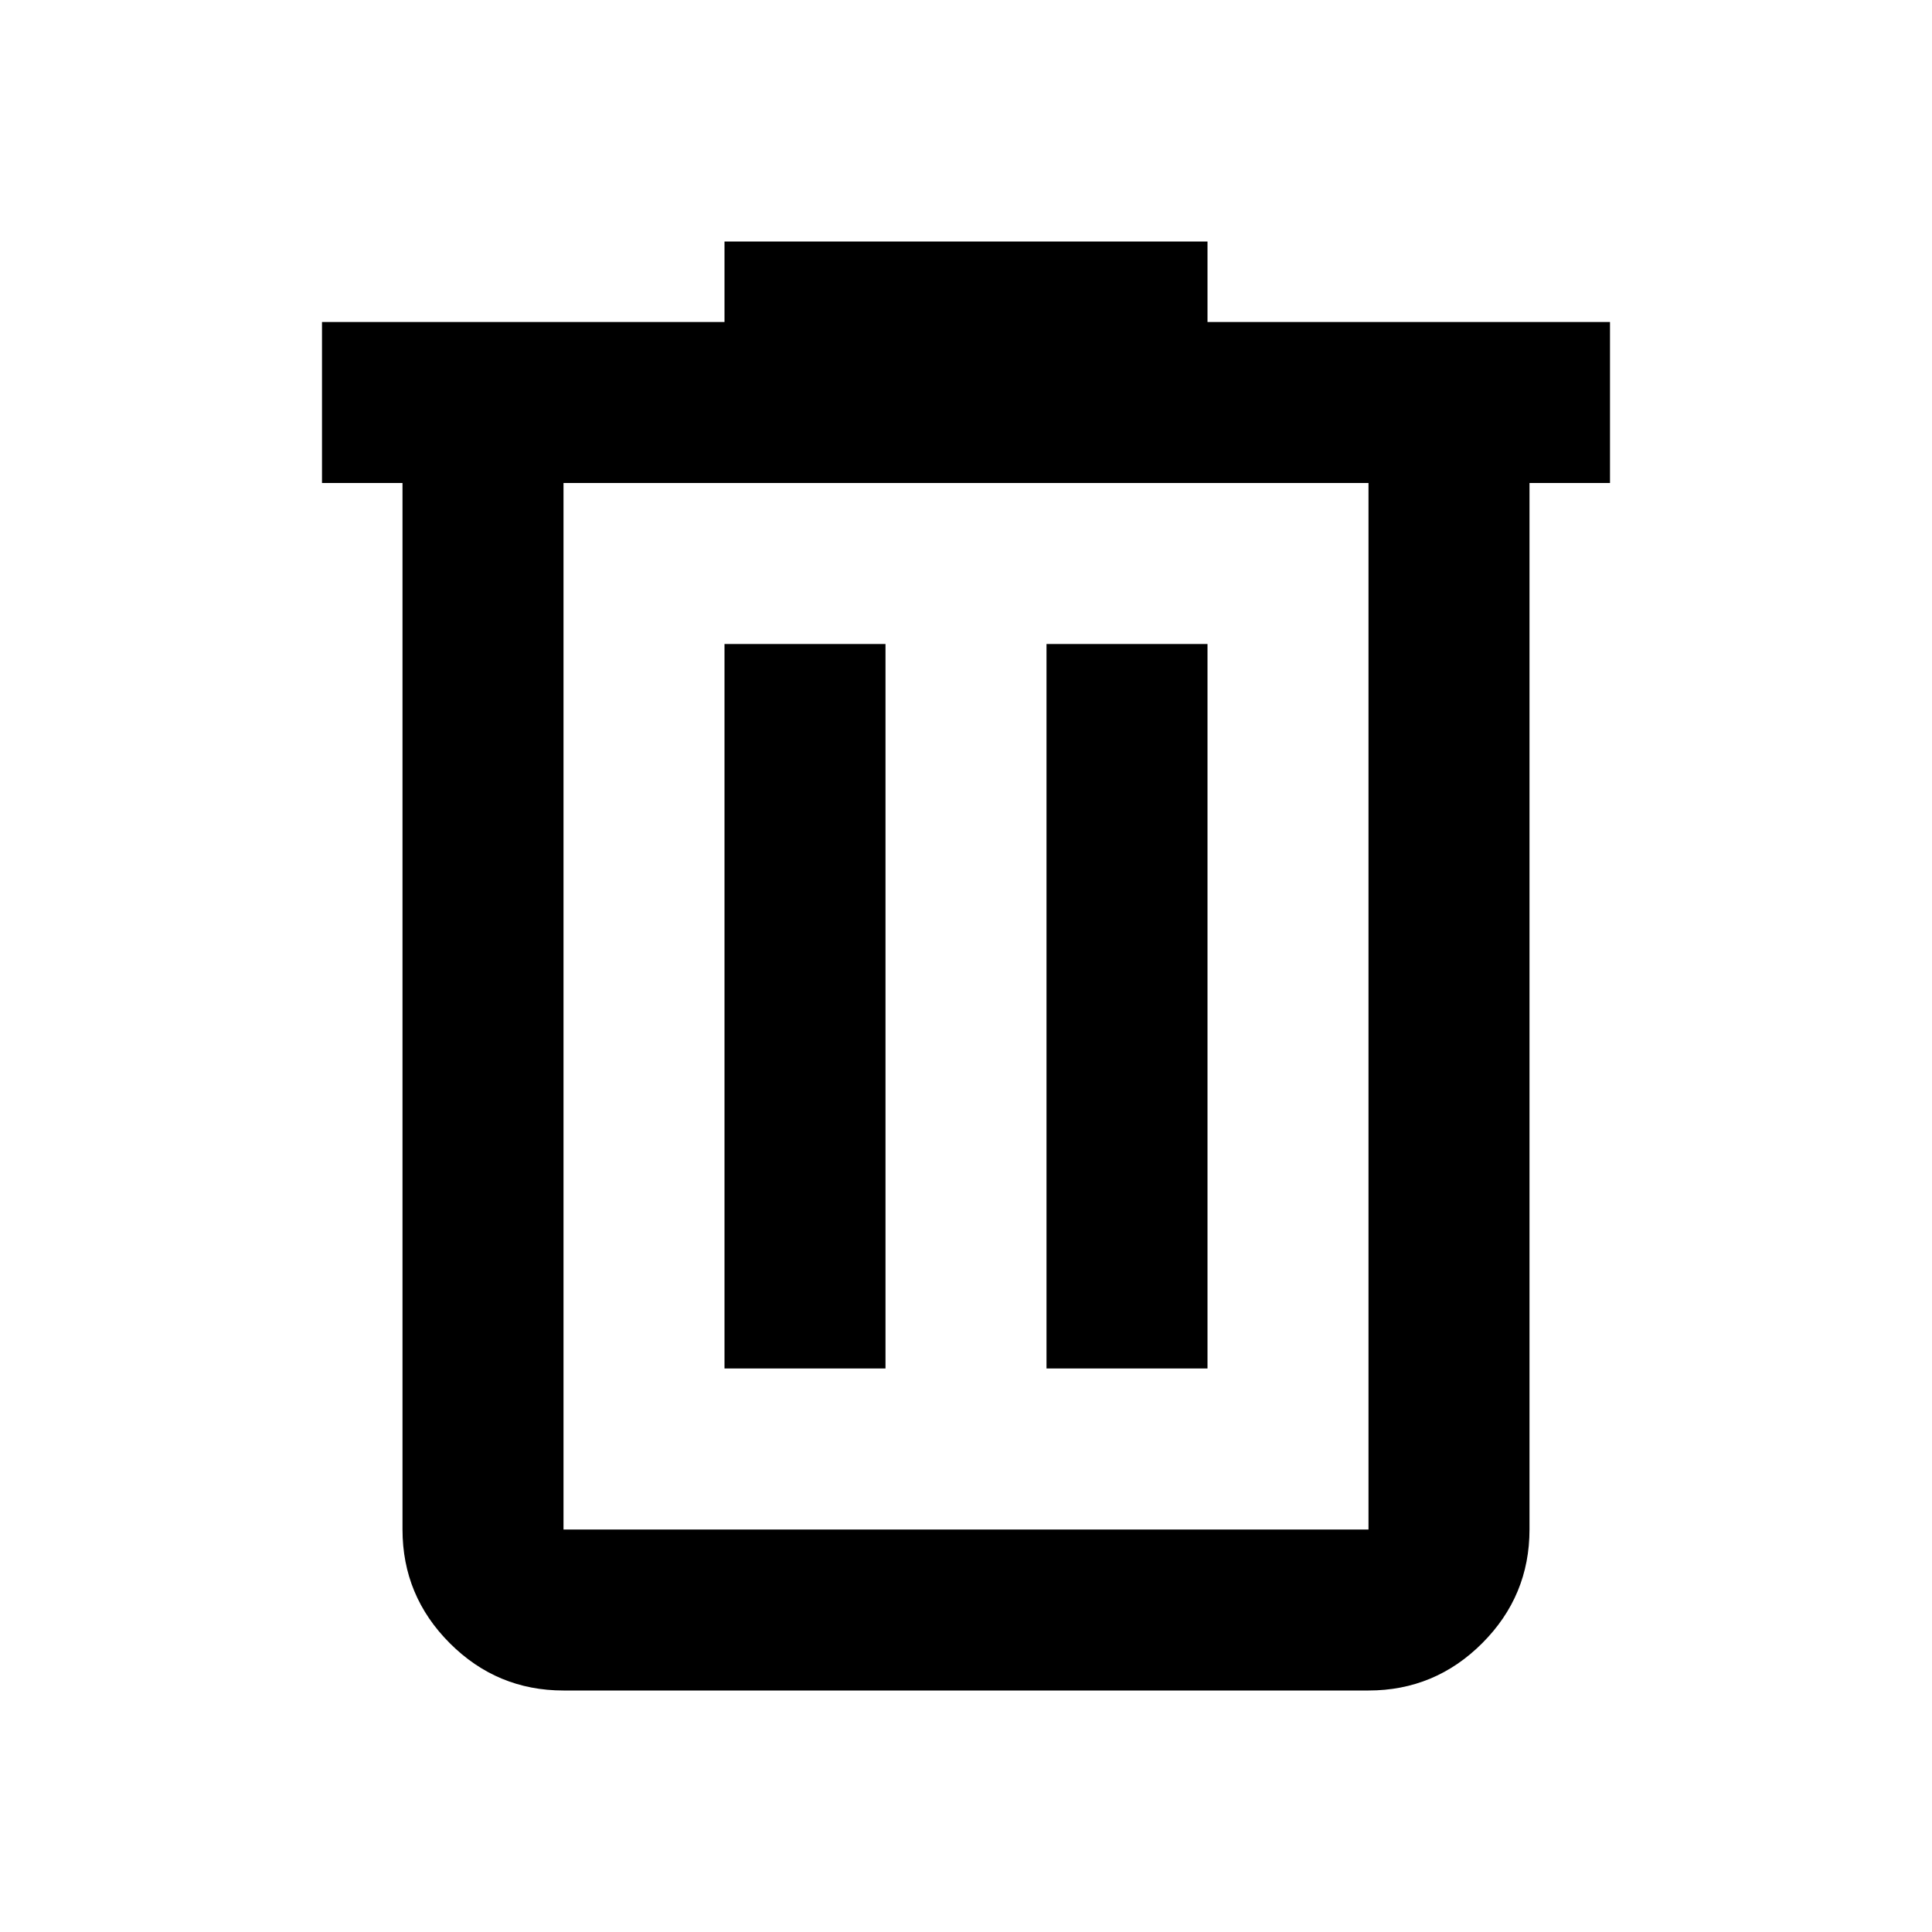
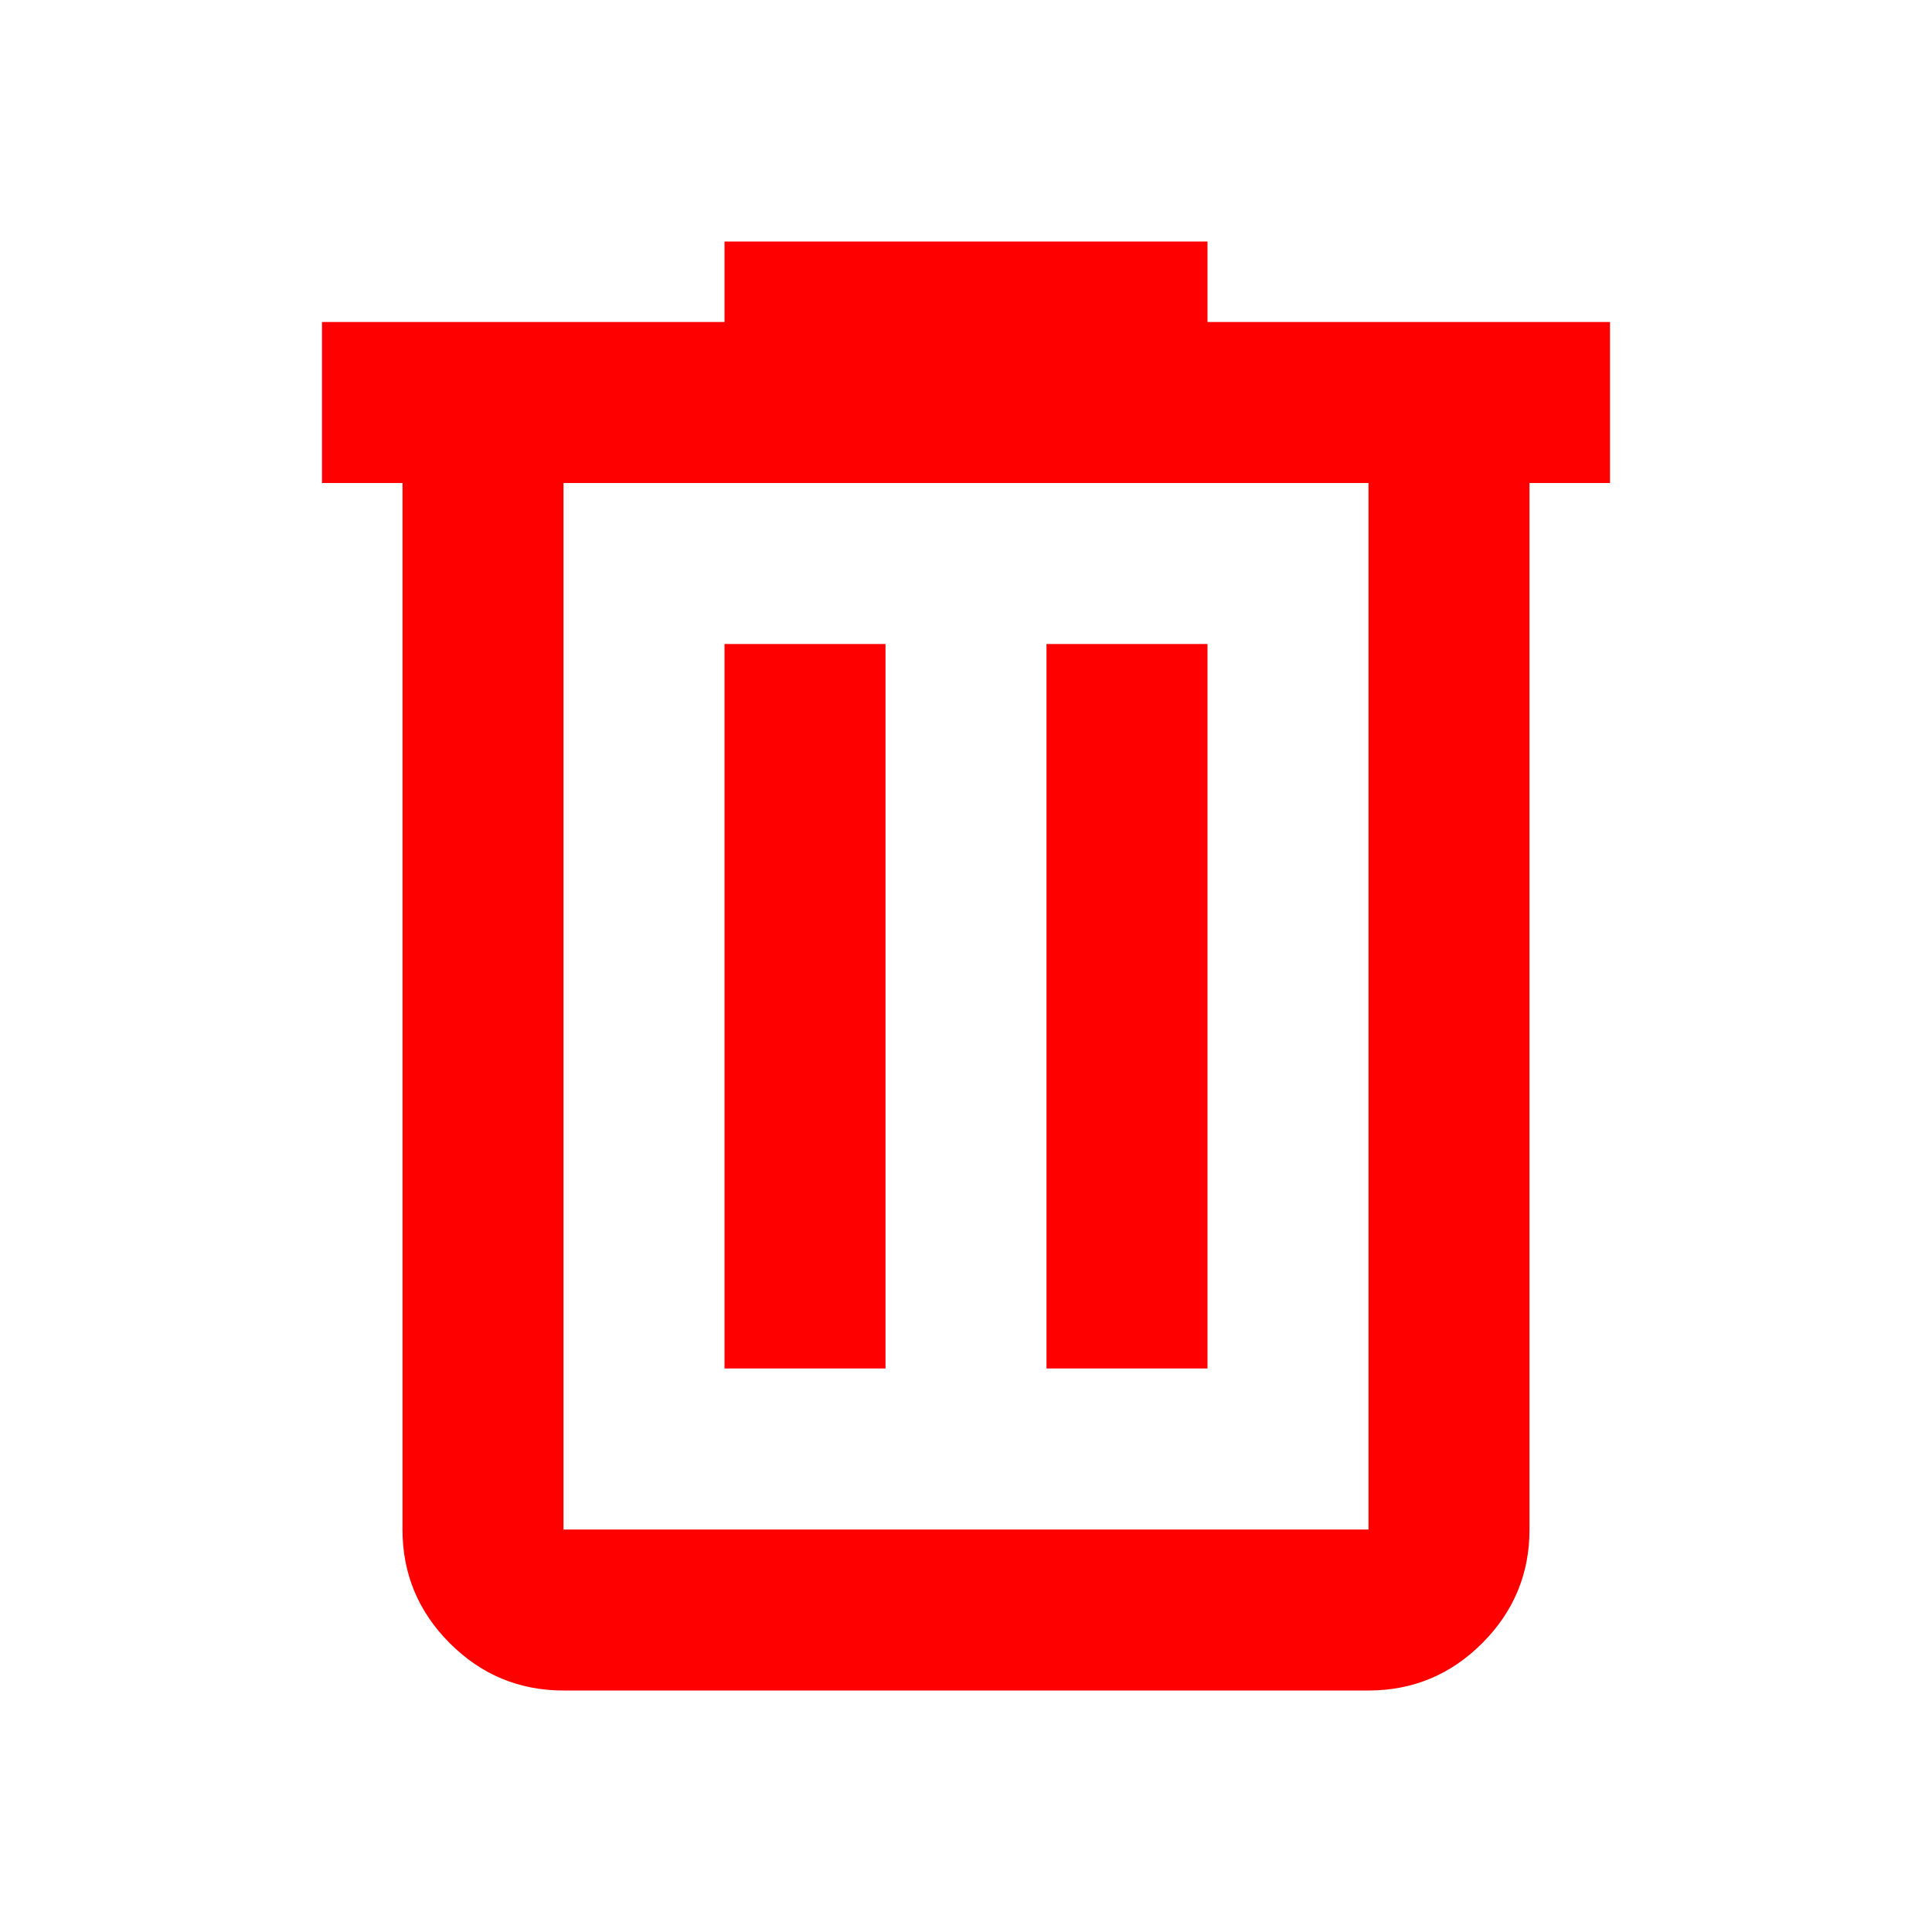
- <svg xmlns="http://www.w3.org/2000/svg" height="24px" viewBox="0 -960 960 960" width="24px">
+ <svg xmlns="http://www.w3.org/2000/svg" height="36px" fill="red" viewBox="0 -960 960 960" width="36px">
  <path d="M280-120q-33 0-56.5-23.5T200-200v-520h-40v-80h200v-40h240v40h200v80h-40v520q0 33-23.5 56.5T680-120H280Zm400-600H280v520h400v-520ZM360-280h80v-360h-80v360Zm160 0h80v-360h-80v360ZM280-720v520-520Z" />
</svg>
